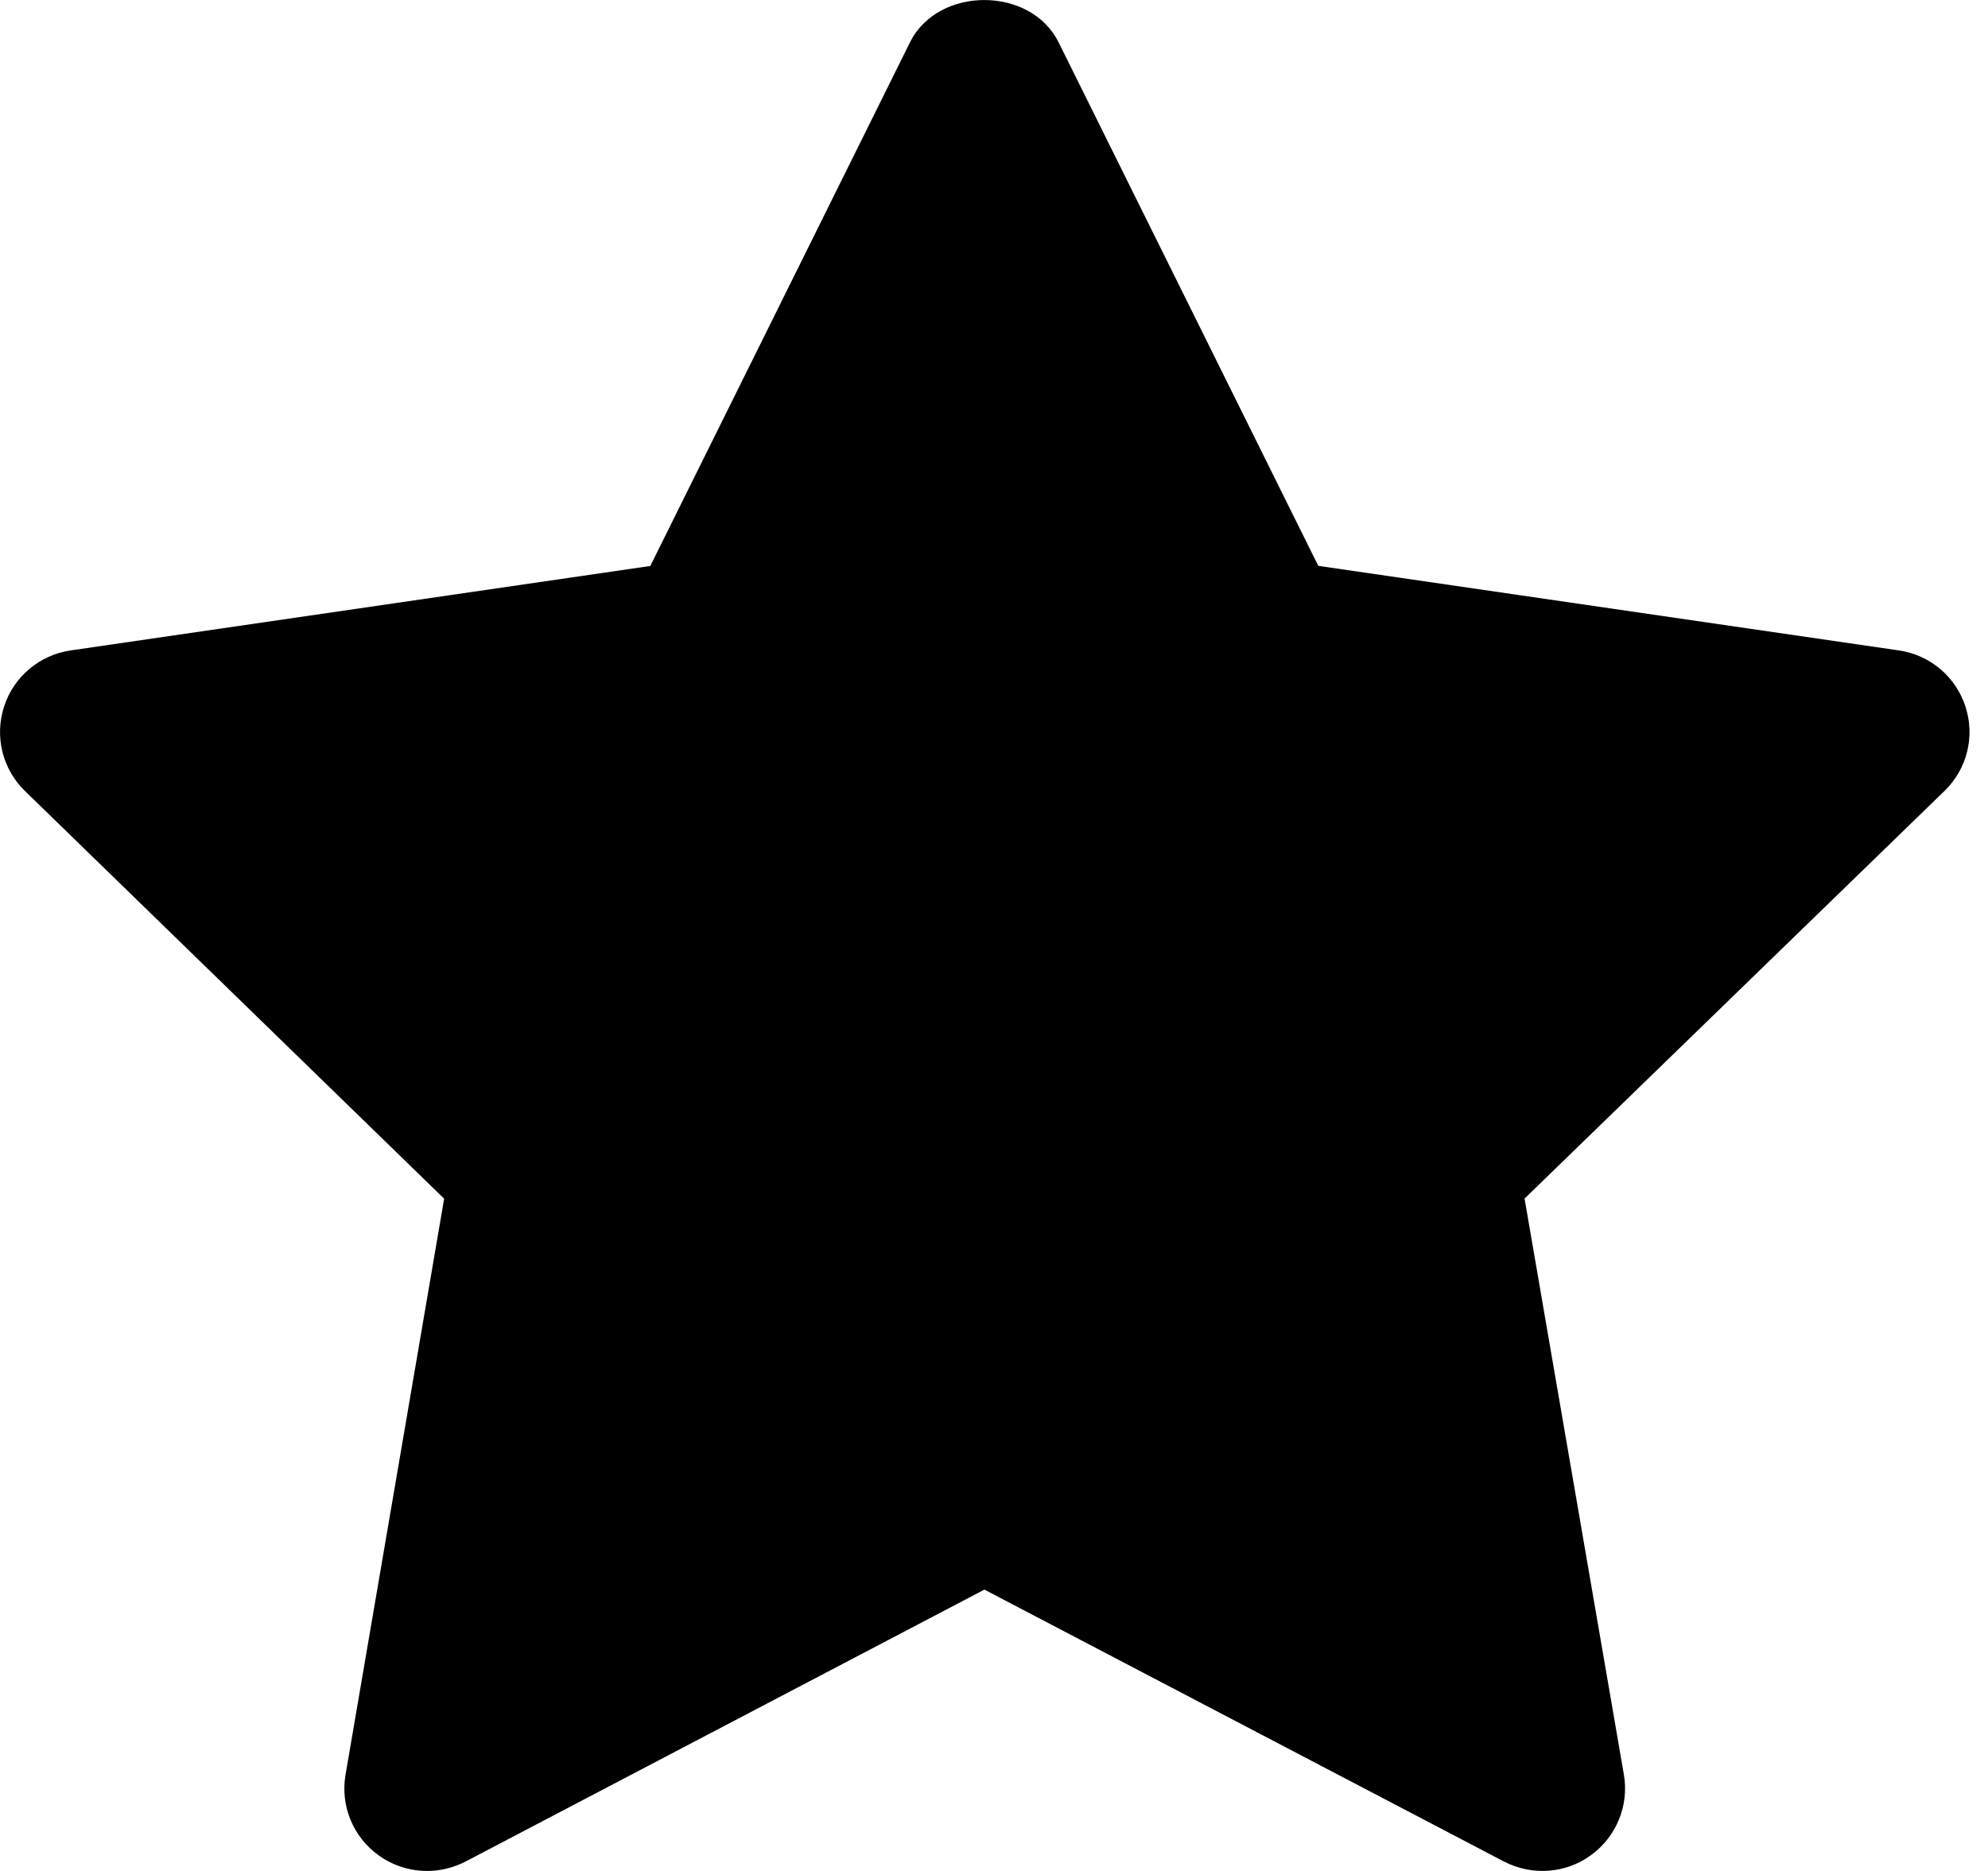
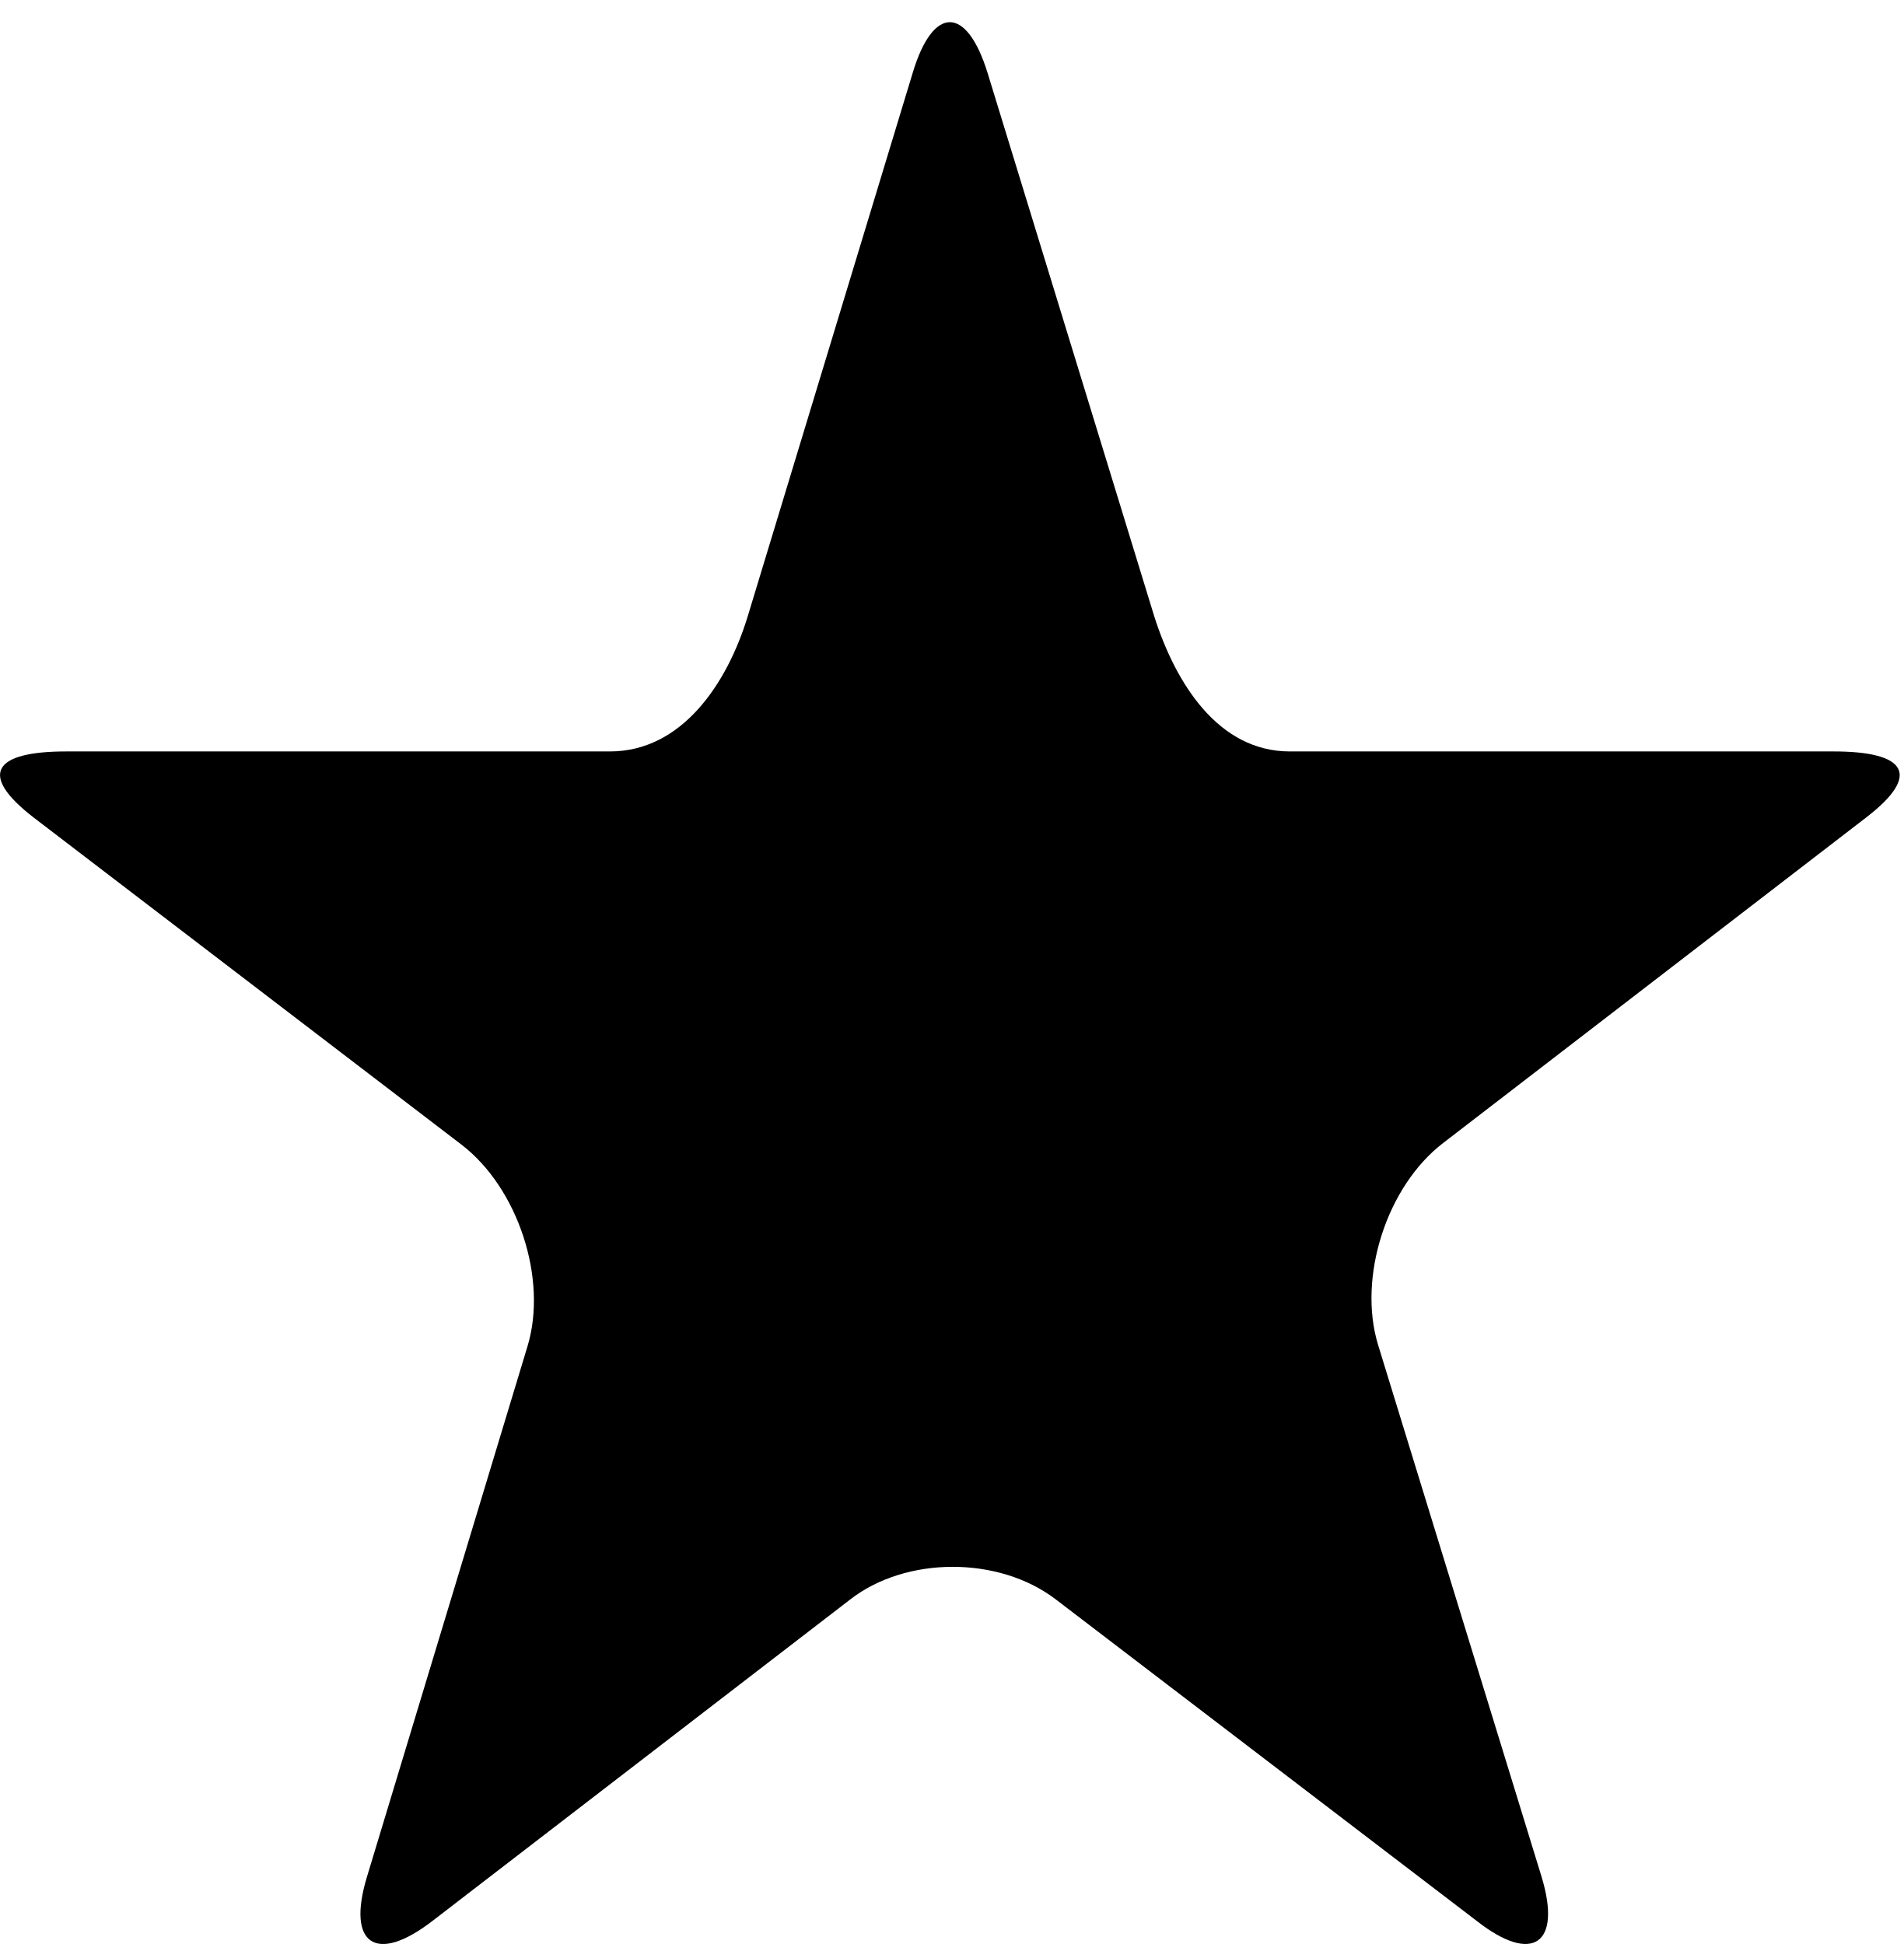
- <svg xmlns="http://www.w3.org/2000/svg" width="17" height="16" viewBox="0 0 17 16">
-   <path d="M80.807,6.042 C80.724,5.786 80.503,5.6 80.236,5.562 L75.273,4.839 L73.052,0.361 C72.812,-0.12 72.022,-0.12 71.782,0.361 L69.561,4.84 L64.606,5.562 C64.339,5.6 64.117,5.787 64.035,6.042 C63.952,6.297 64.02,6.577 64.214,6.765 L67.798,10.251 L66.955,15.176 C66.909,15.441 67.018,15.708 67.237,15.866 C67.36,15.955 67.506,16 67.653,16 C67.765,16 67.878,15.973 67.984,15.918 L72.418,13.594 L76.86,15.919 C77.099,16.043 77.388,16.024 77.605,15.865 C77.823,15.707 77.932,15.439 77.886,15.174 L77.037,10.25 L80.628,6.764 C80.821,6.577 80.891,6.298 80.807,6.042 Z" transform="translate(-64)" />
+ <svg xmlns="http://www.w3.org/2000/svg" viewBox="0 0 47 48">
+   <path fill-rule="evenodd" d="M200.837,20.191 L211.39,28.261 C212.79,29.334 213.527,31.584 213.02,33.247 L209.057,46.347 C208.553,48.014 209.283,48.507 210.68,47.427 L220.983,39.497 C222.36,38.421 224.653,38.417 226.057,39.487 L236.45,47.427 C237.823,48.507 238.56,48.011 238.057,46.347 L234.017,33.201 C233.513,31.537 234.23,29.294 235.623,28.224 L246.06,20.191 C247.46,19.117 247.037,18.554 245.267,18.554 L231.84,18.554 C230.077,18.554 229.023,16.881 228.493,15.217 L224.377,1.794 C223.86,0.131 223.03,0.131 222.53,1.801 L218.46,15.211 C217.953,16.881 216.833,18.554 215.057,18.554 L201.633,18.554 C199.853,18.554 199.44,19.114 200.837,20.191" transform="translate(-200)" />
</svg>
